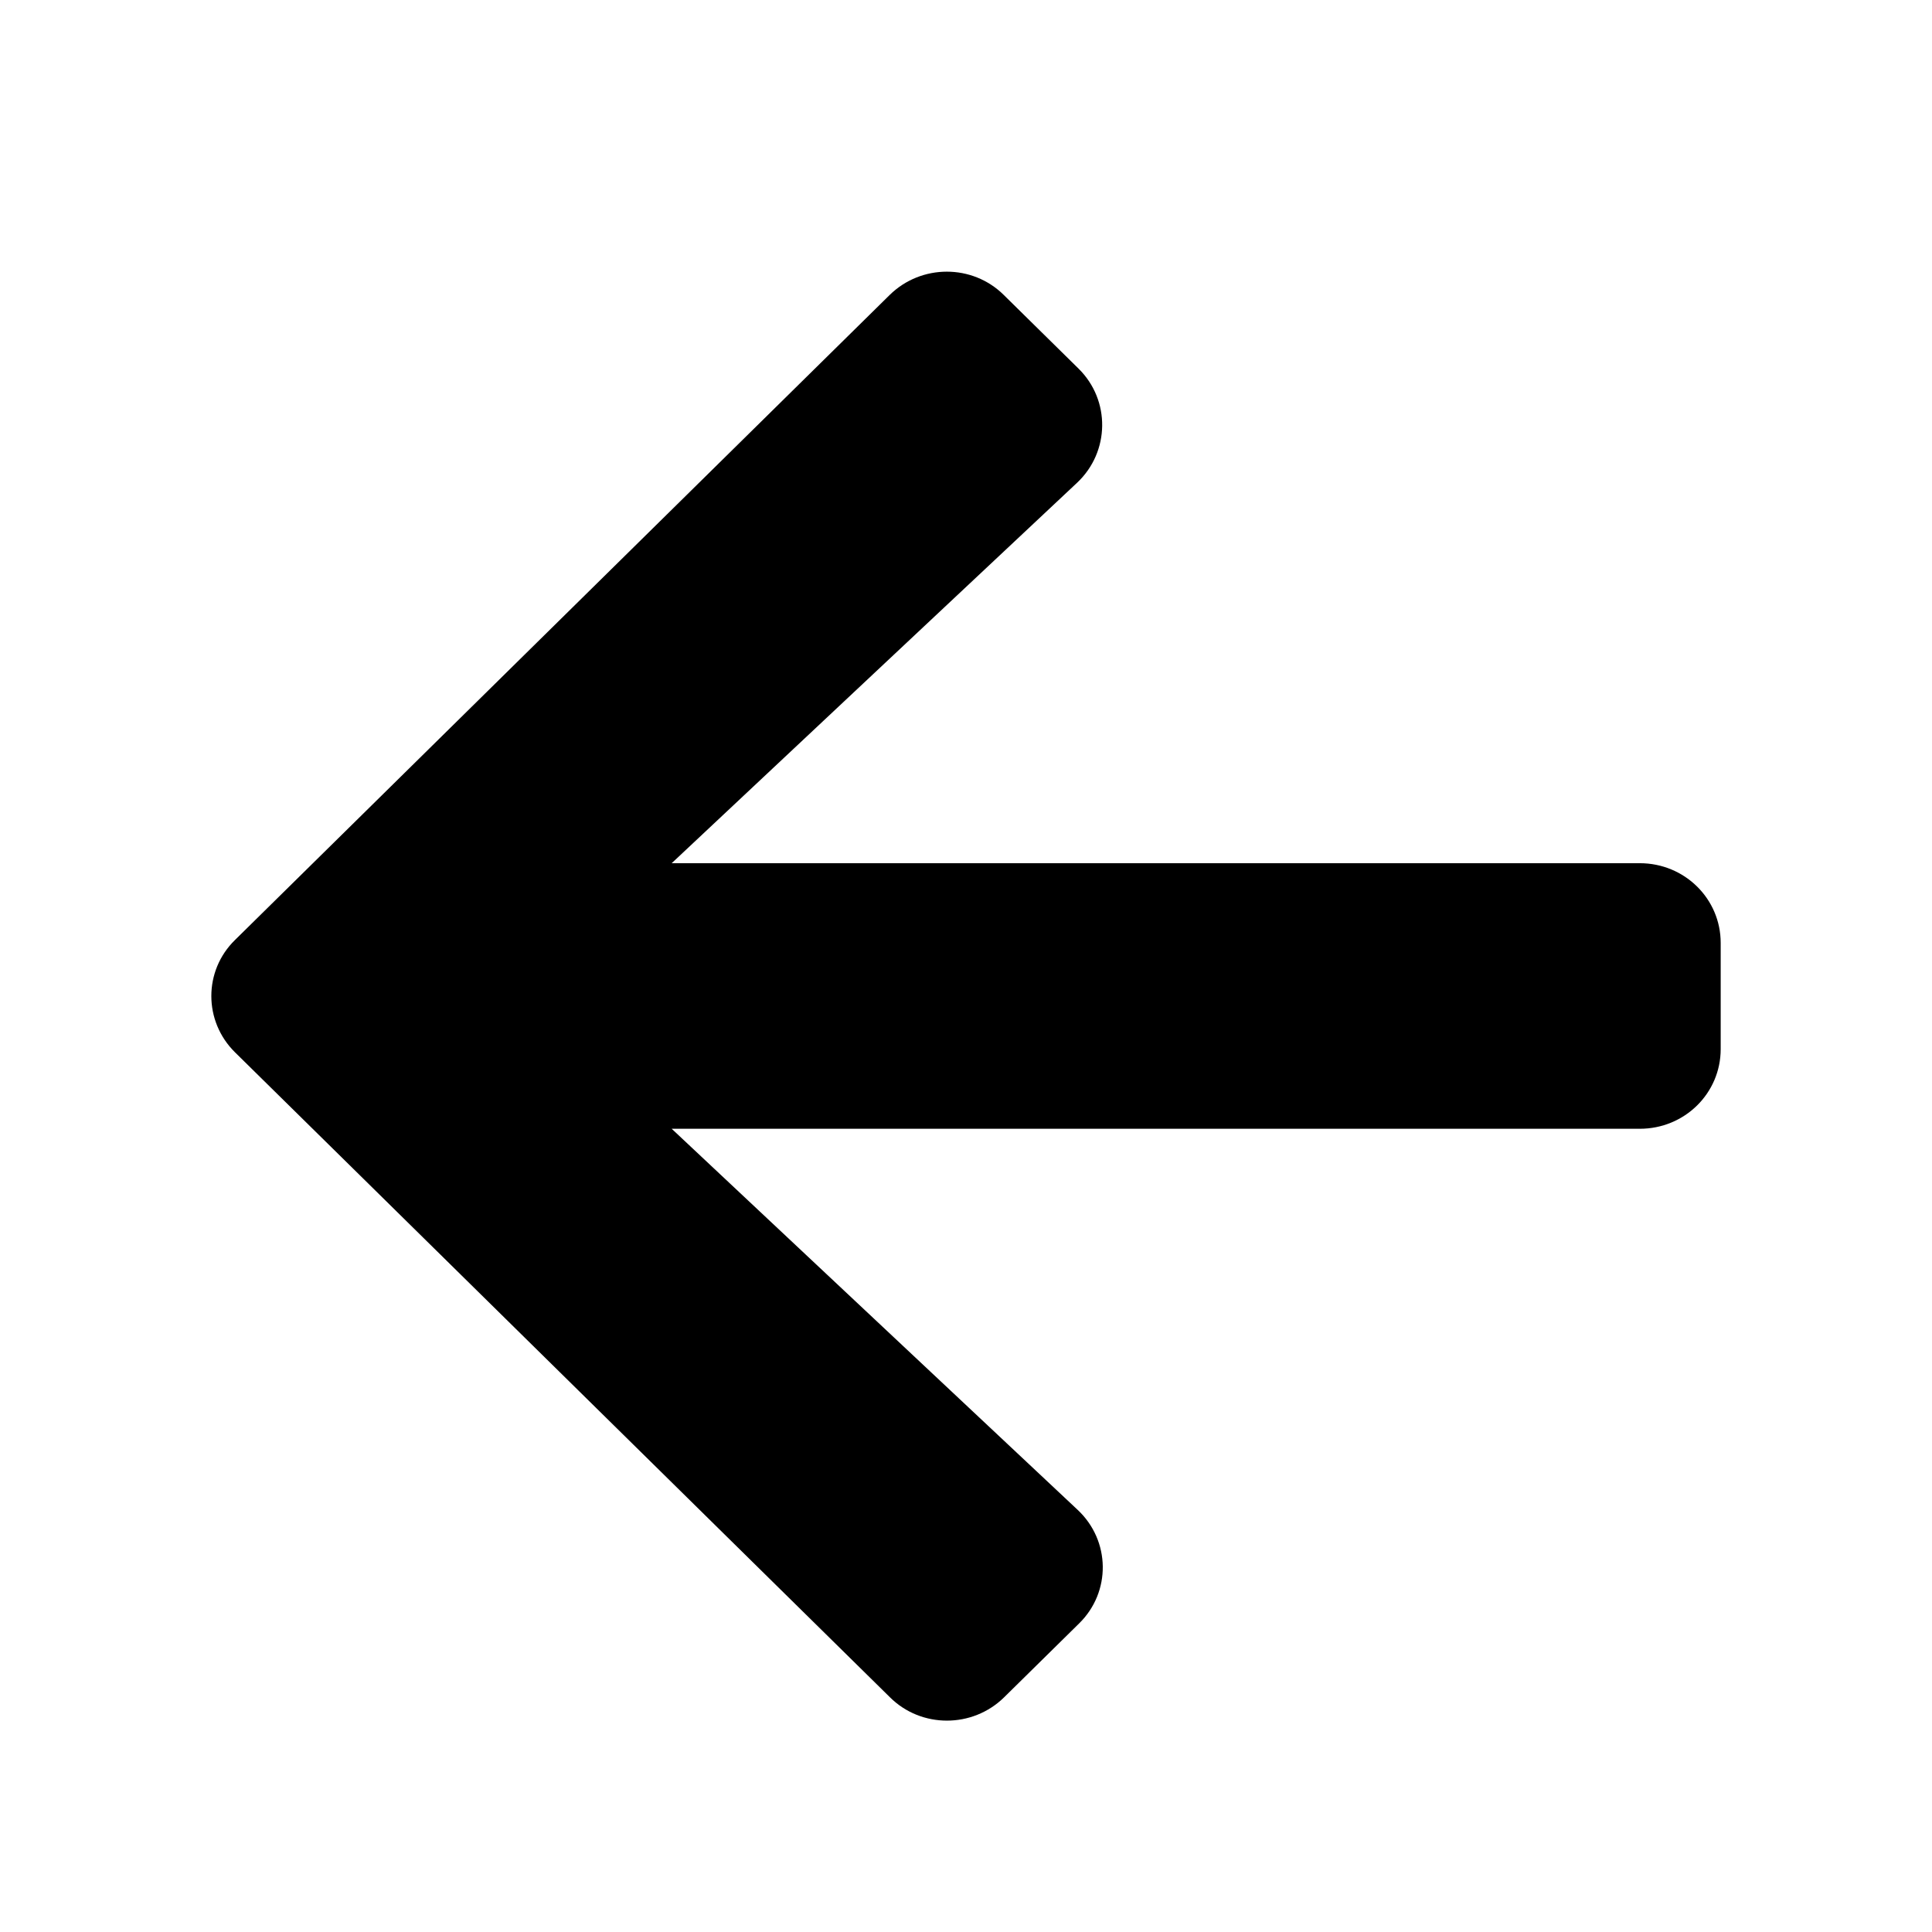
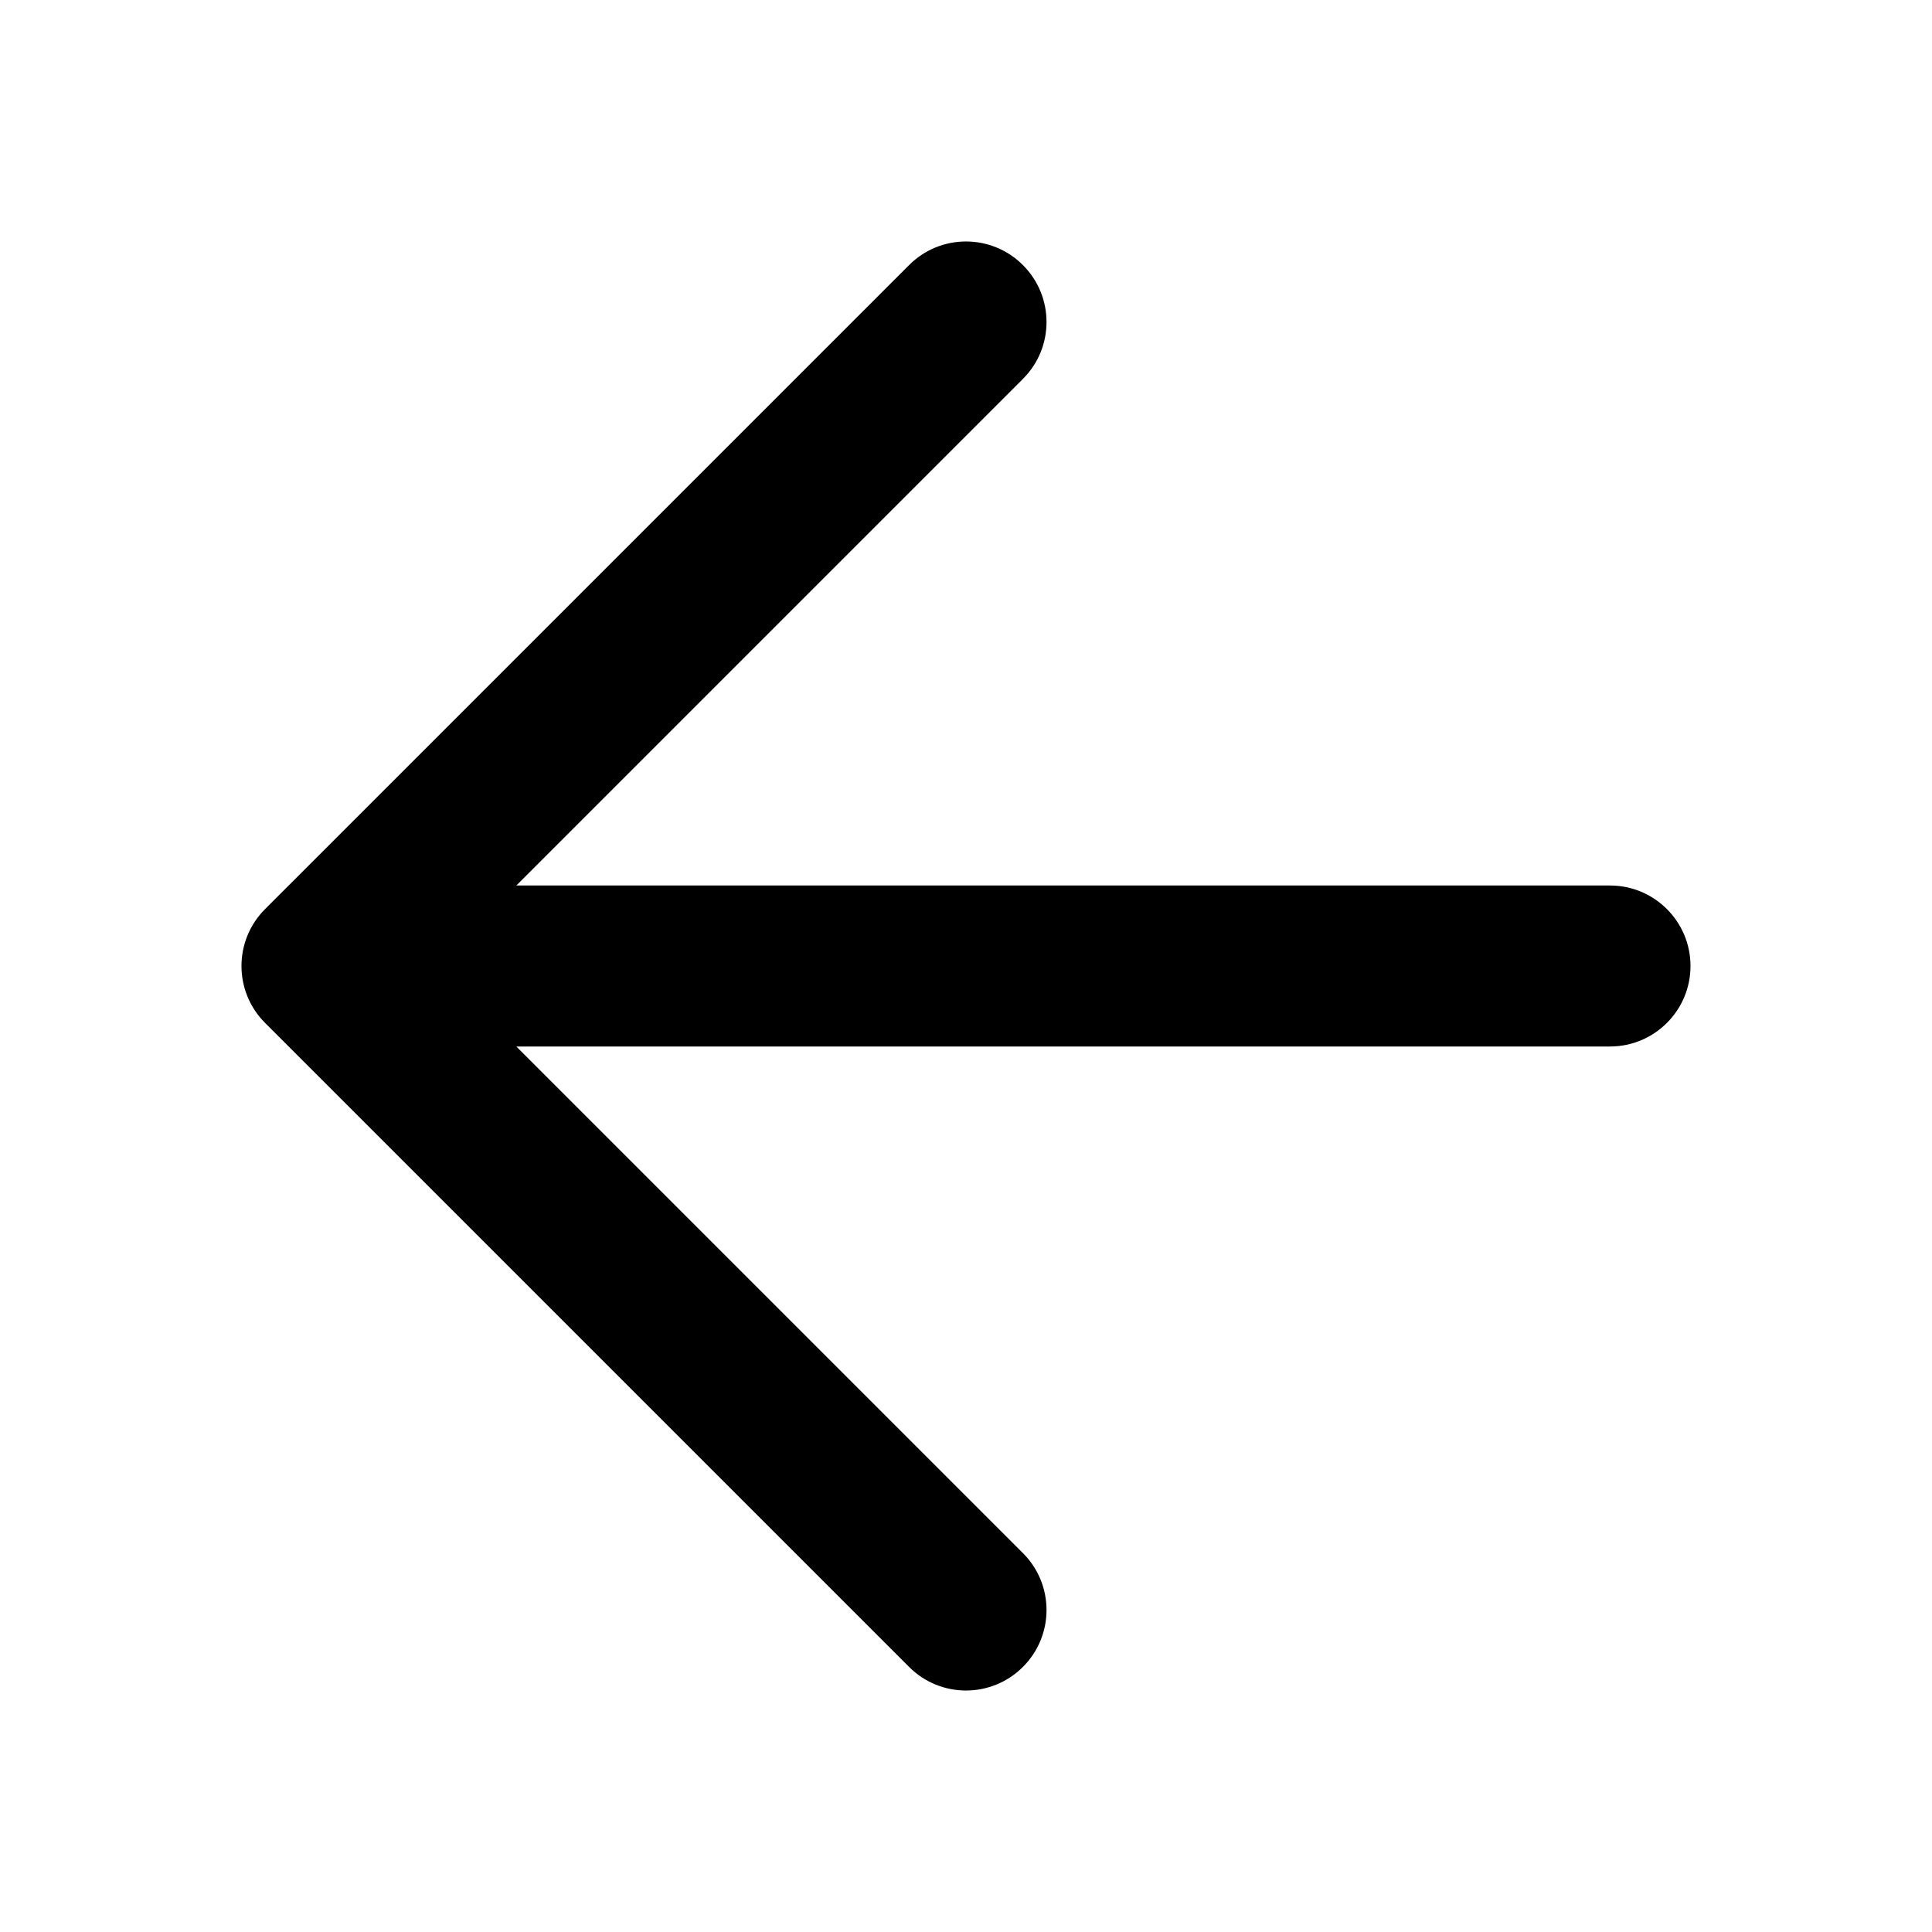
<svg xmlns="http://www.w3.org/2000/svg" width="24" height="24" viewBox="0 0 24 24" fill="none">
-   <path d="M13.403 20.169L12.474 21.084C12.081 21.471 11.444 21.471 11.055 21.084L2.92 13.073C2.527 12.686 2.527 12.059 2.92 11.676L11.051 3.665C11.444 3.278 12.081 3.278 12.47 3.665L13.399 4.58C13.796 4.972 13.788 5.611 13.382 5.995L8.344 10.723L20.37 10.723C20.927 10.723 21.375 11.165 21.375 11.713L21.375 13.032C21.375 13.581 20.927 14.022 20.37 14.022L8.344 14.022L13.386 18.755C13.796 19.138 13.805 19.777 13.403 20.169Z" fill="currentColor" />
+   <path d="M20 13C20.552 13 21 12.552 21 12C21 11.448 20.552 11 20 11L20 13ZM4 12L3.293 11.293C2.902 11.683 2.902 12.317 3.293 12.707L4 12ZM11.293 20.707C11.683 21.098 12.317 21.098 12.707 20.707C13.098 20.317 13.098 19.683 12.707 19.293L11.293 20.707ZM12.707 4.707C13.098 4.317 13.098 3.683 12.707 3.293C12.317 2.902 11.683 2.902 11.293 3.293L12.707 4.707ZM20 11L4 11L4 13L20 13L20 11ZM12.707 19.293L4.707 11.293L3.293 12.707L11.293 20.707L12.707 19.293ZM4.707 12.707L12.707 4.707L11.293 3.293L3.293 11.293L4.707 12.707Z" fill="currentColor" />
</svg>
